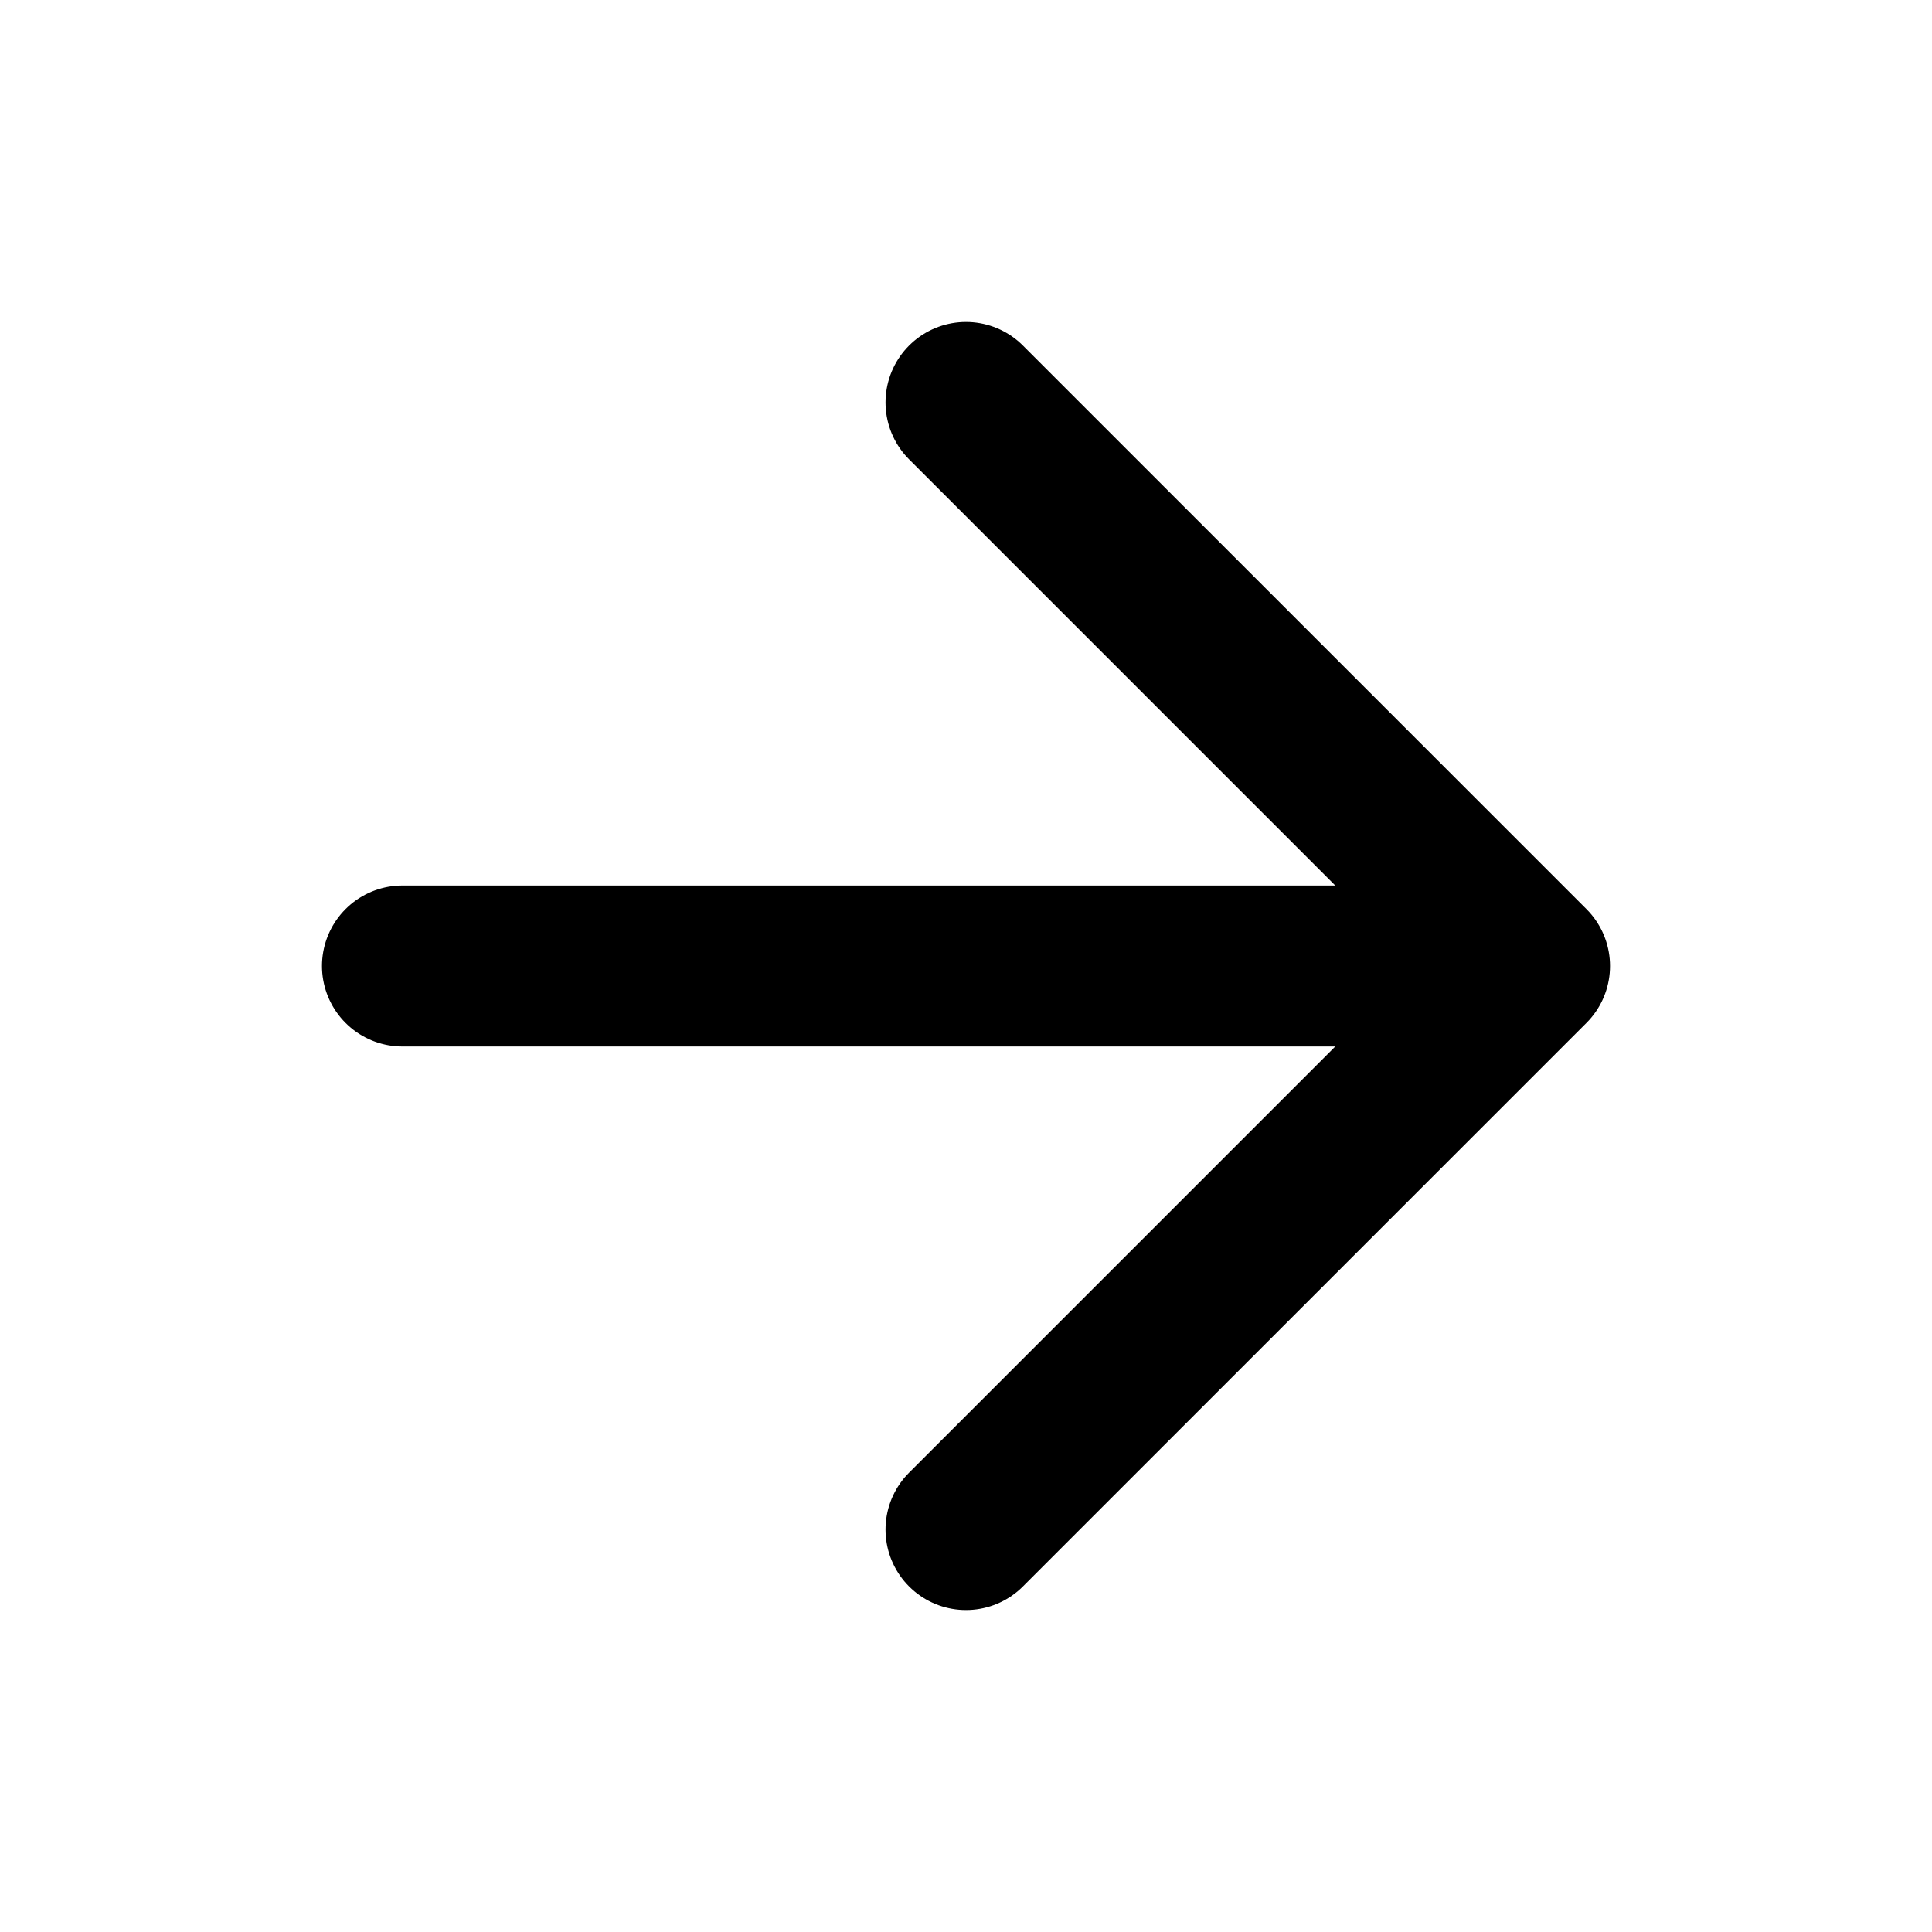
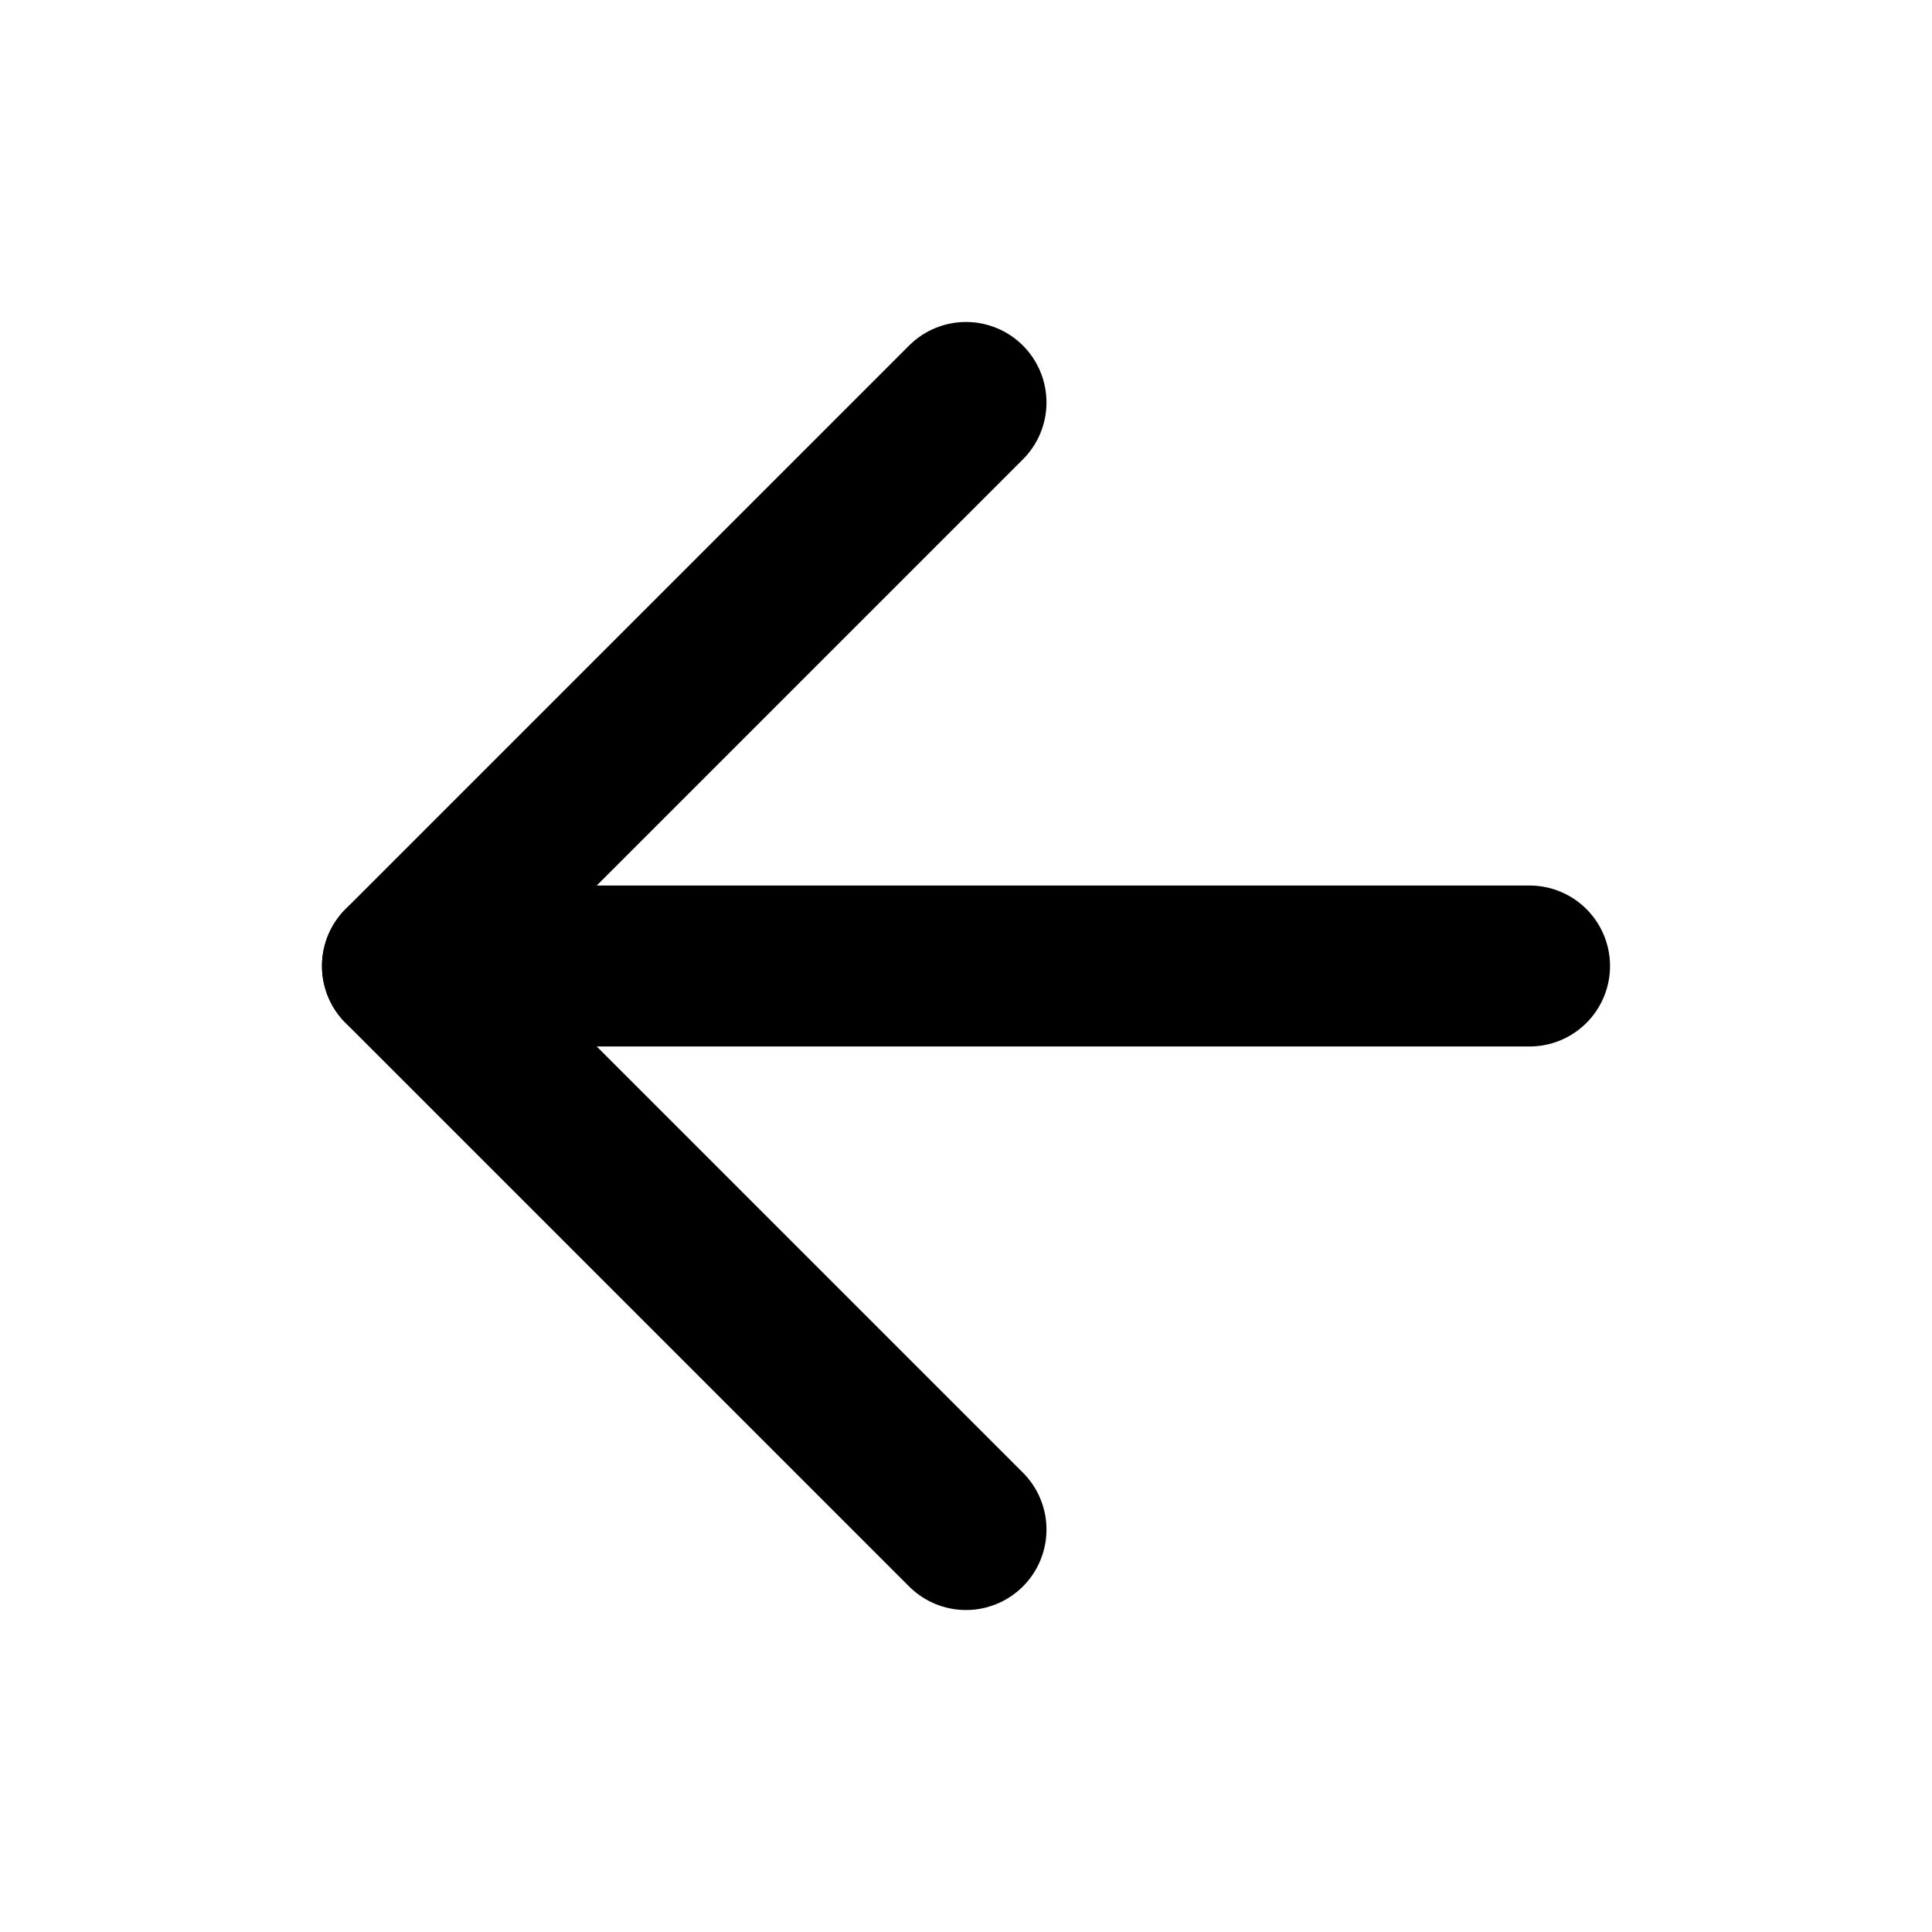
<svg xmlns="http://www.w3.org/2000/svg" width="16" height="16" fill="none">
-   <path d="M3.333 8h9.334M8 12.667L12.667 8 8 3.333" stroke="#000" stroke-width="1.333" stroke-linecap="round" stroke-linejoin="round" />
+   <path d="M12.667 8H3.333" stroke="black" stroke-width="1.333" stroke-linecap="round" stroke-linejoin="round" />
+   <path d="M8 12.667L3.333 8L8 3.333" stroke="black" stroke-width="1.333" stroke-linecap="round" stroke-linejoin="round" />
</svg>
